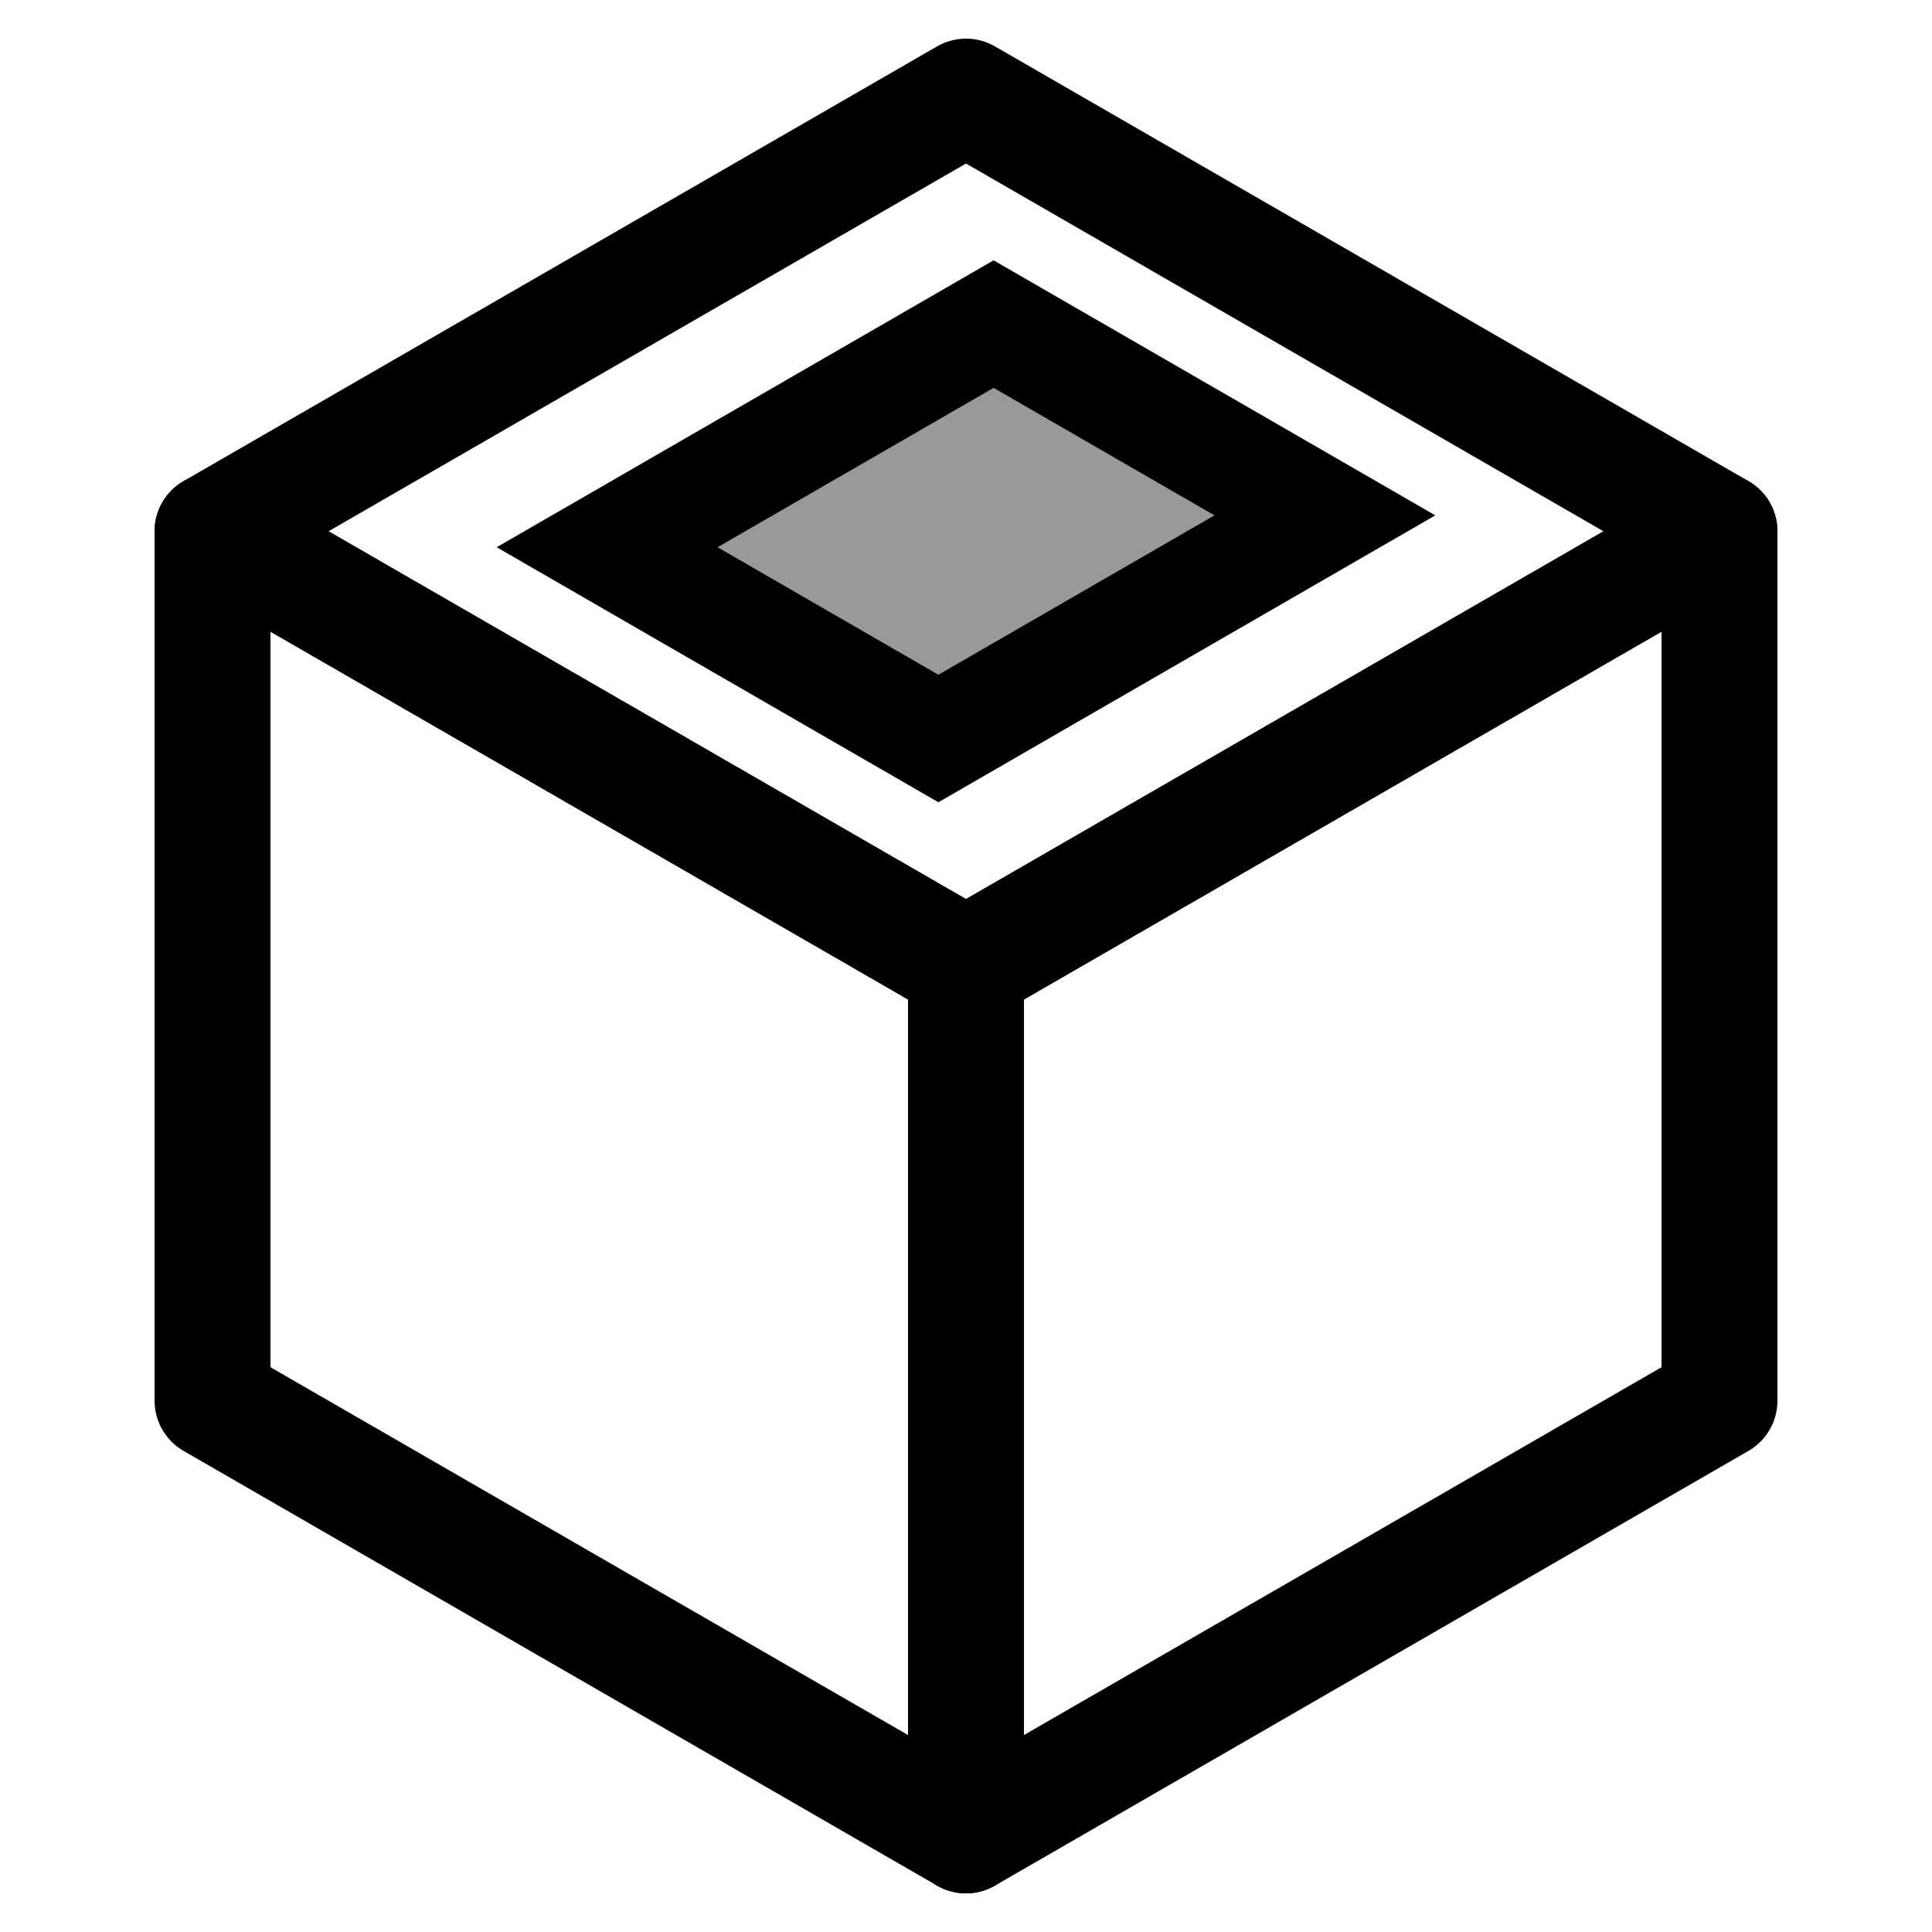
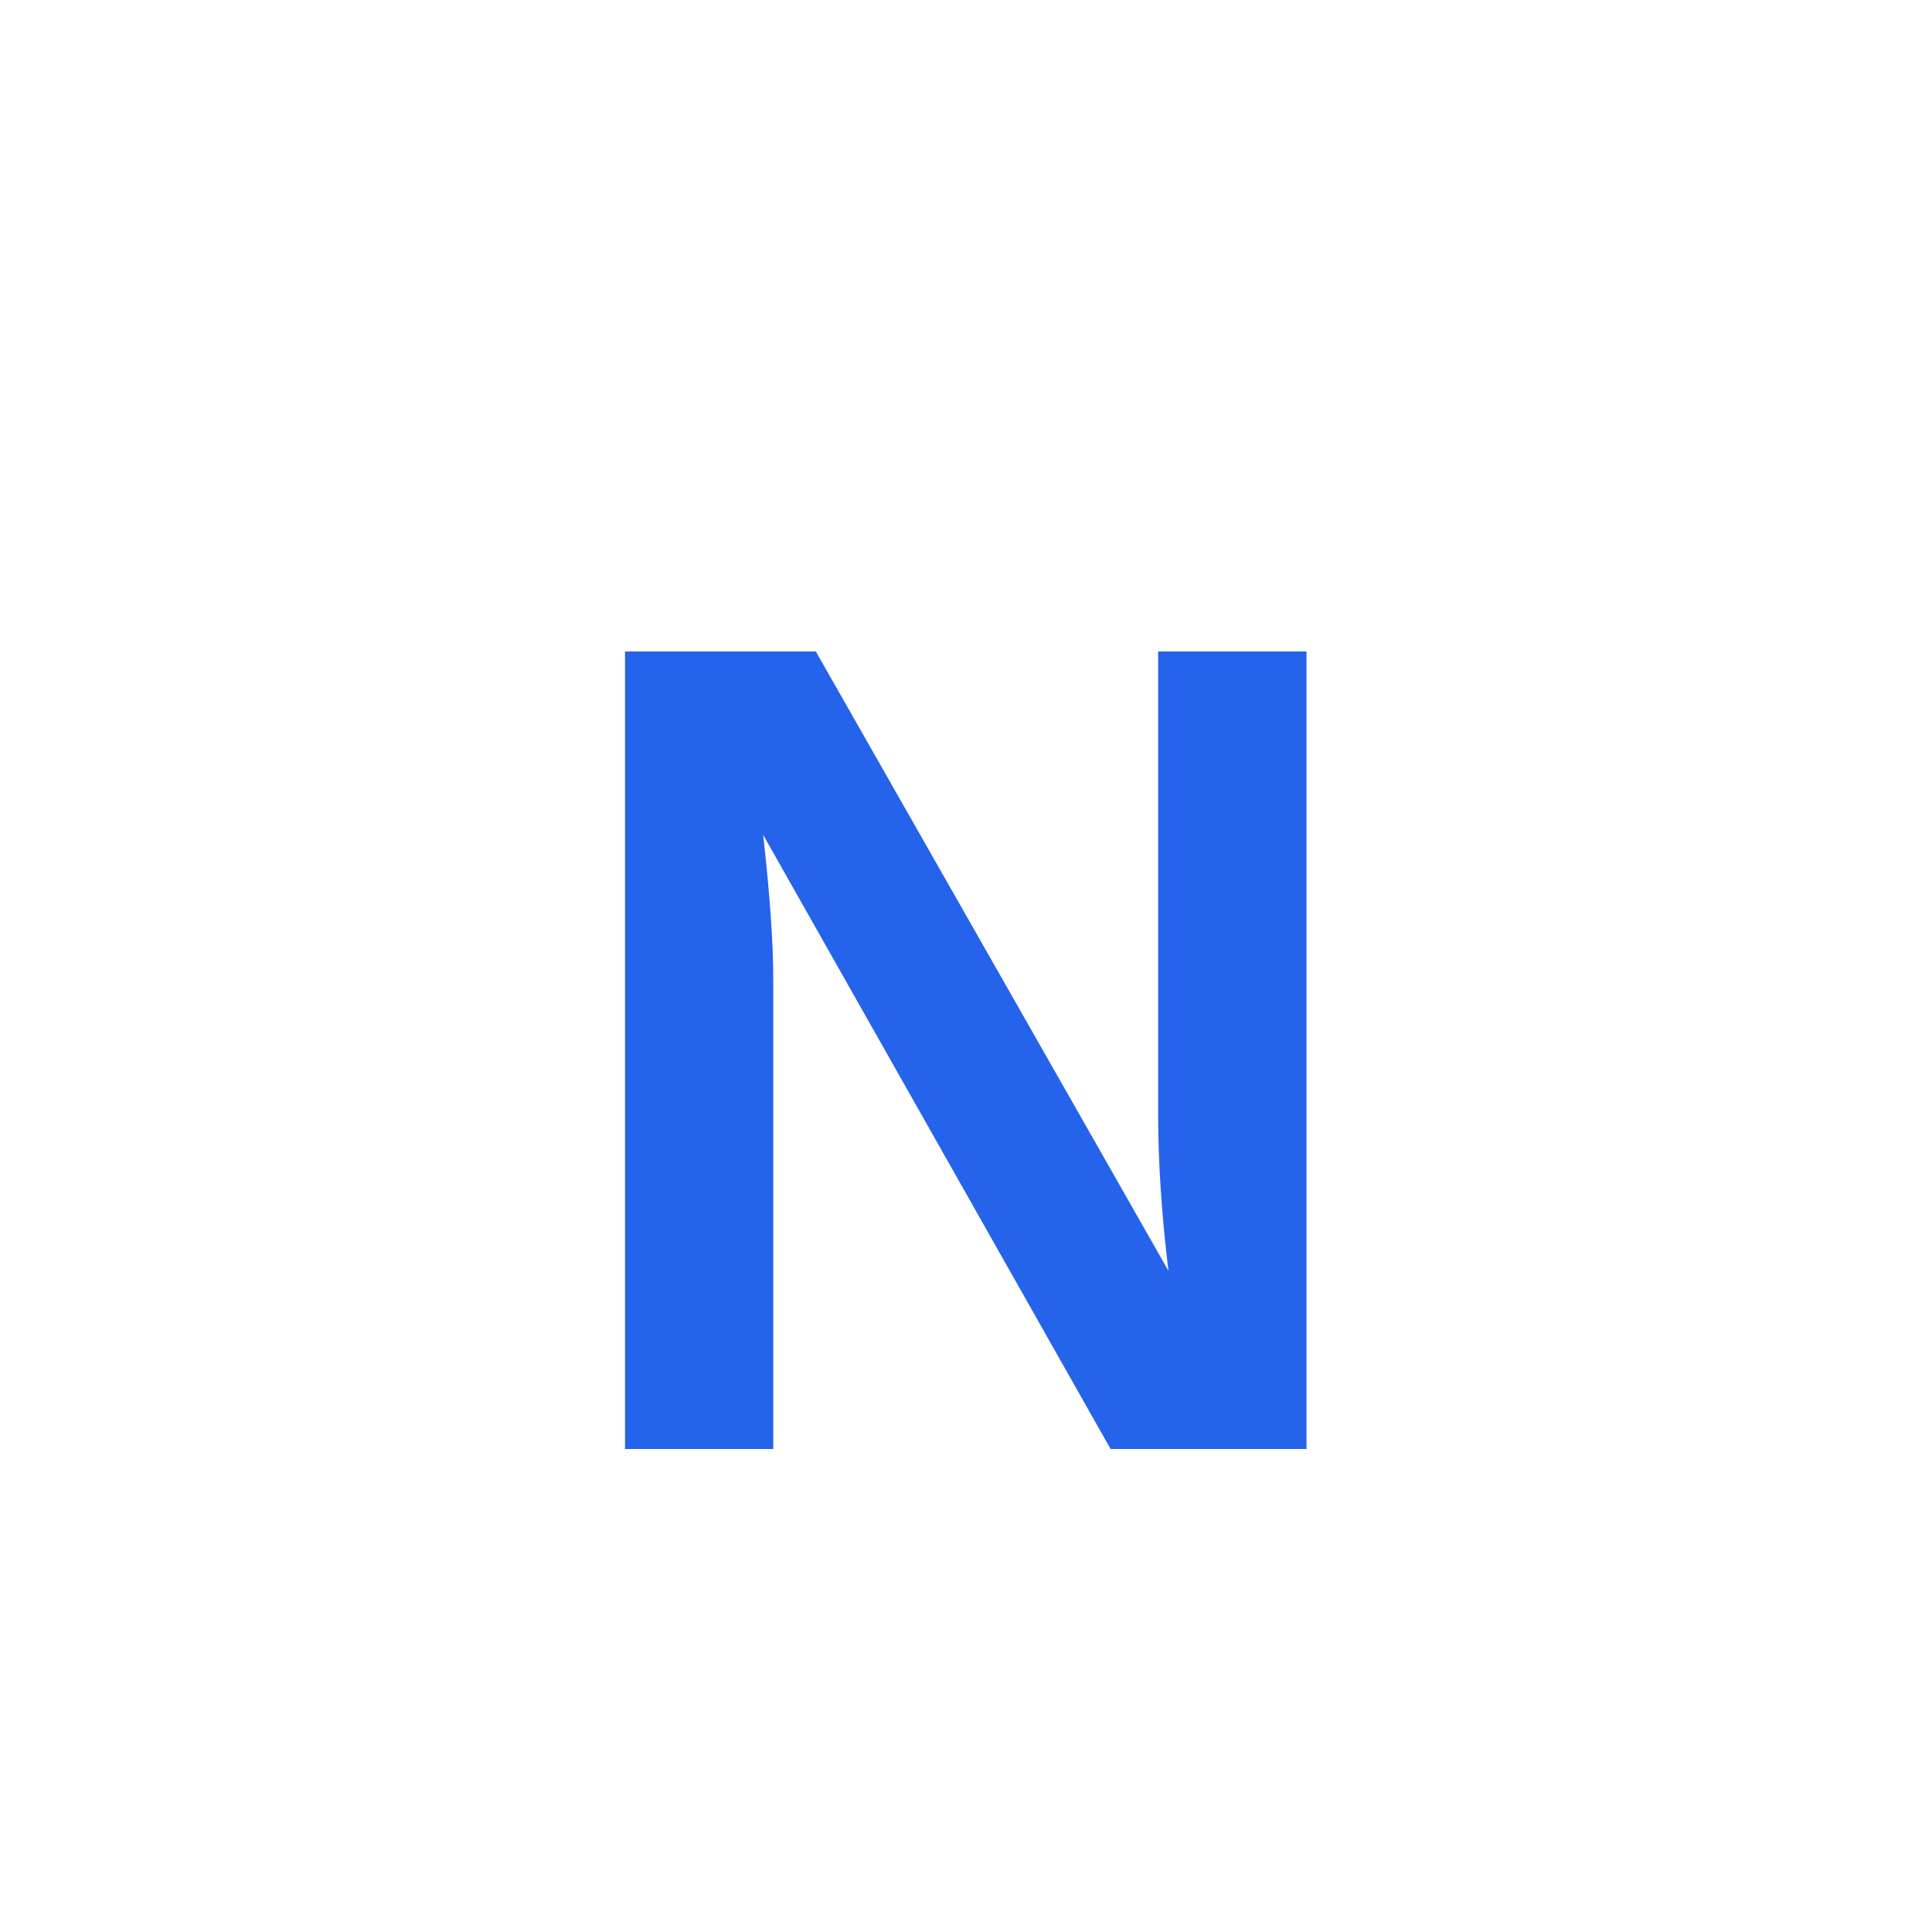
- <svg xmlns="http://www.w3.org/2000/svg" width="24" height="24" viewBox="0 0 32 32">
-   <g transform="translate(16, 16) scale(0.48)">
-     <path d="M0 0 L-26 -15 L-26 15 L0 30 Z" fill="none" stroke="currentColor" stroke-width="4" stroke-linejoin="round" />
-     <path d="M0 0 L26 -15 L26 15 L0 30 Z" fill="none" stroke="currentColor" stroke-width="4" stroke-linejoin="round" />
-     <path d="M0 -30 L-26 -15 L0 0 L26 -15 Z" fill="none" stroke="currentColor" stroke-width="4" stroke-linejoin="round" />
-     <g transform="matrix(0.866, 0.5, -0.866, 0.5, 0, -15) scale(0.55)">
-       <rect x="-12" y="-14" width="24" height="28" fill="currentColor" fill-opacity="0.4" stroke="currentColor" stroke-width="8" />
-     </g>
-   </g>
+ <svg xmlns="http://www.w3.org/2000/svg" viewBox="0 0 200 200" width="200" height="200">
+   <text x="100" y="150" font-size="120" font-family="Arial, sans-serif" font-weight="bold" text-anchor="middle" fill="#2563eb">N</text>
</svg>
